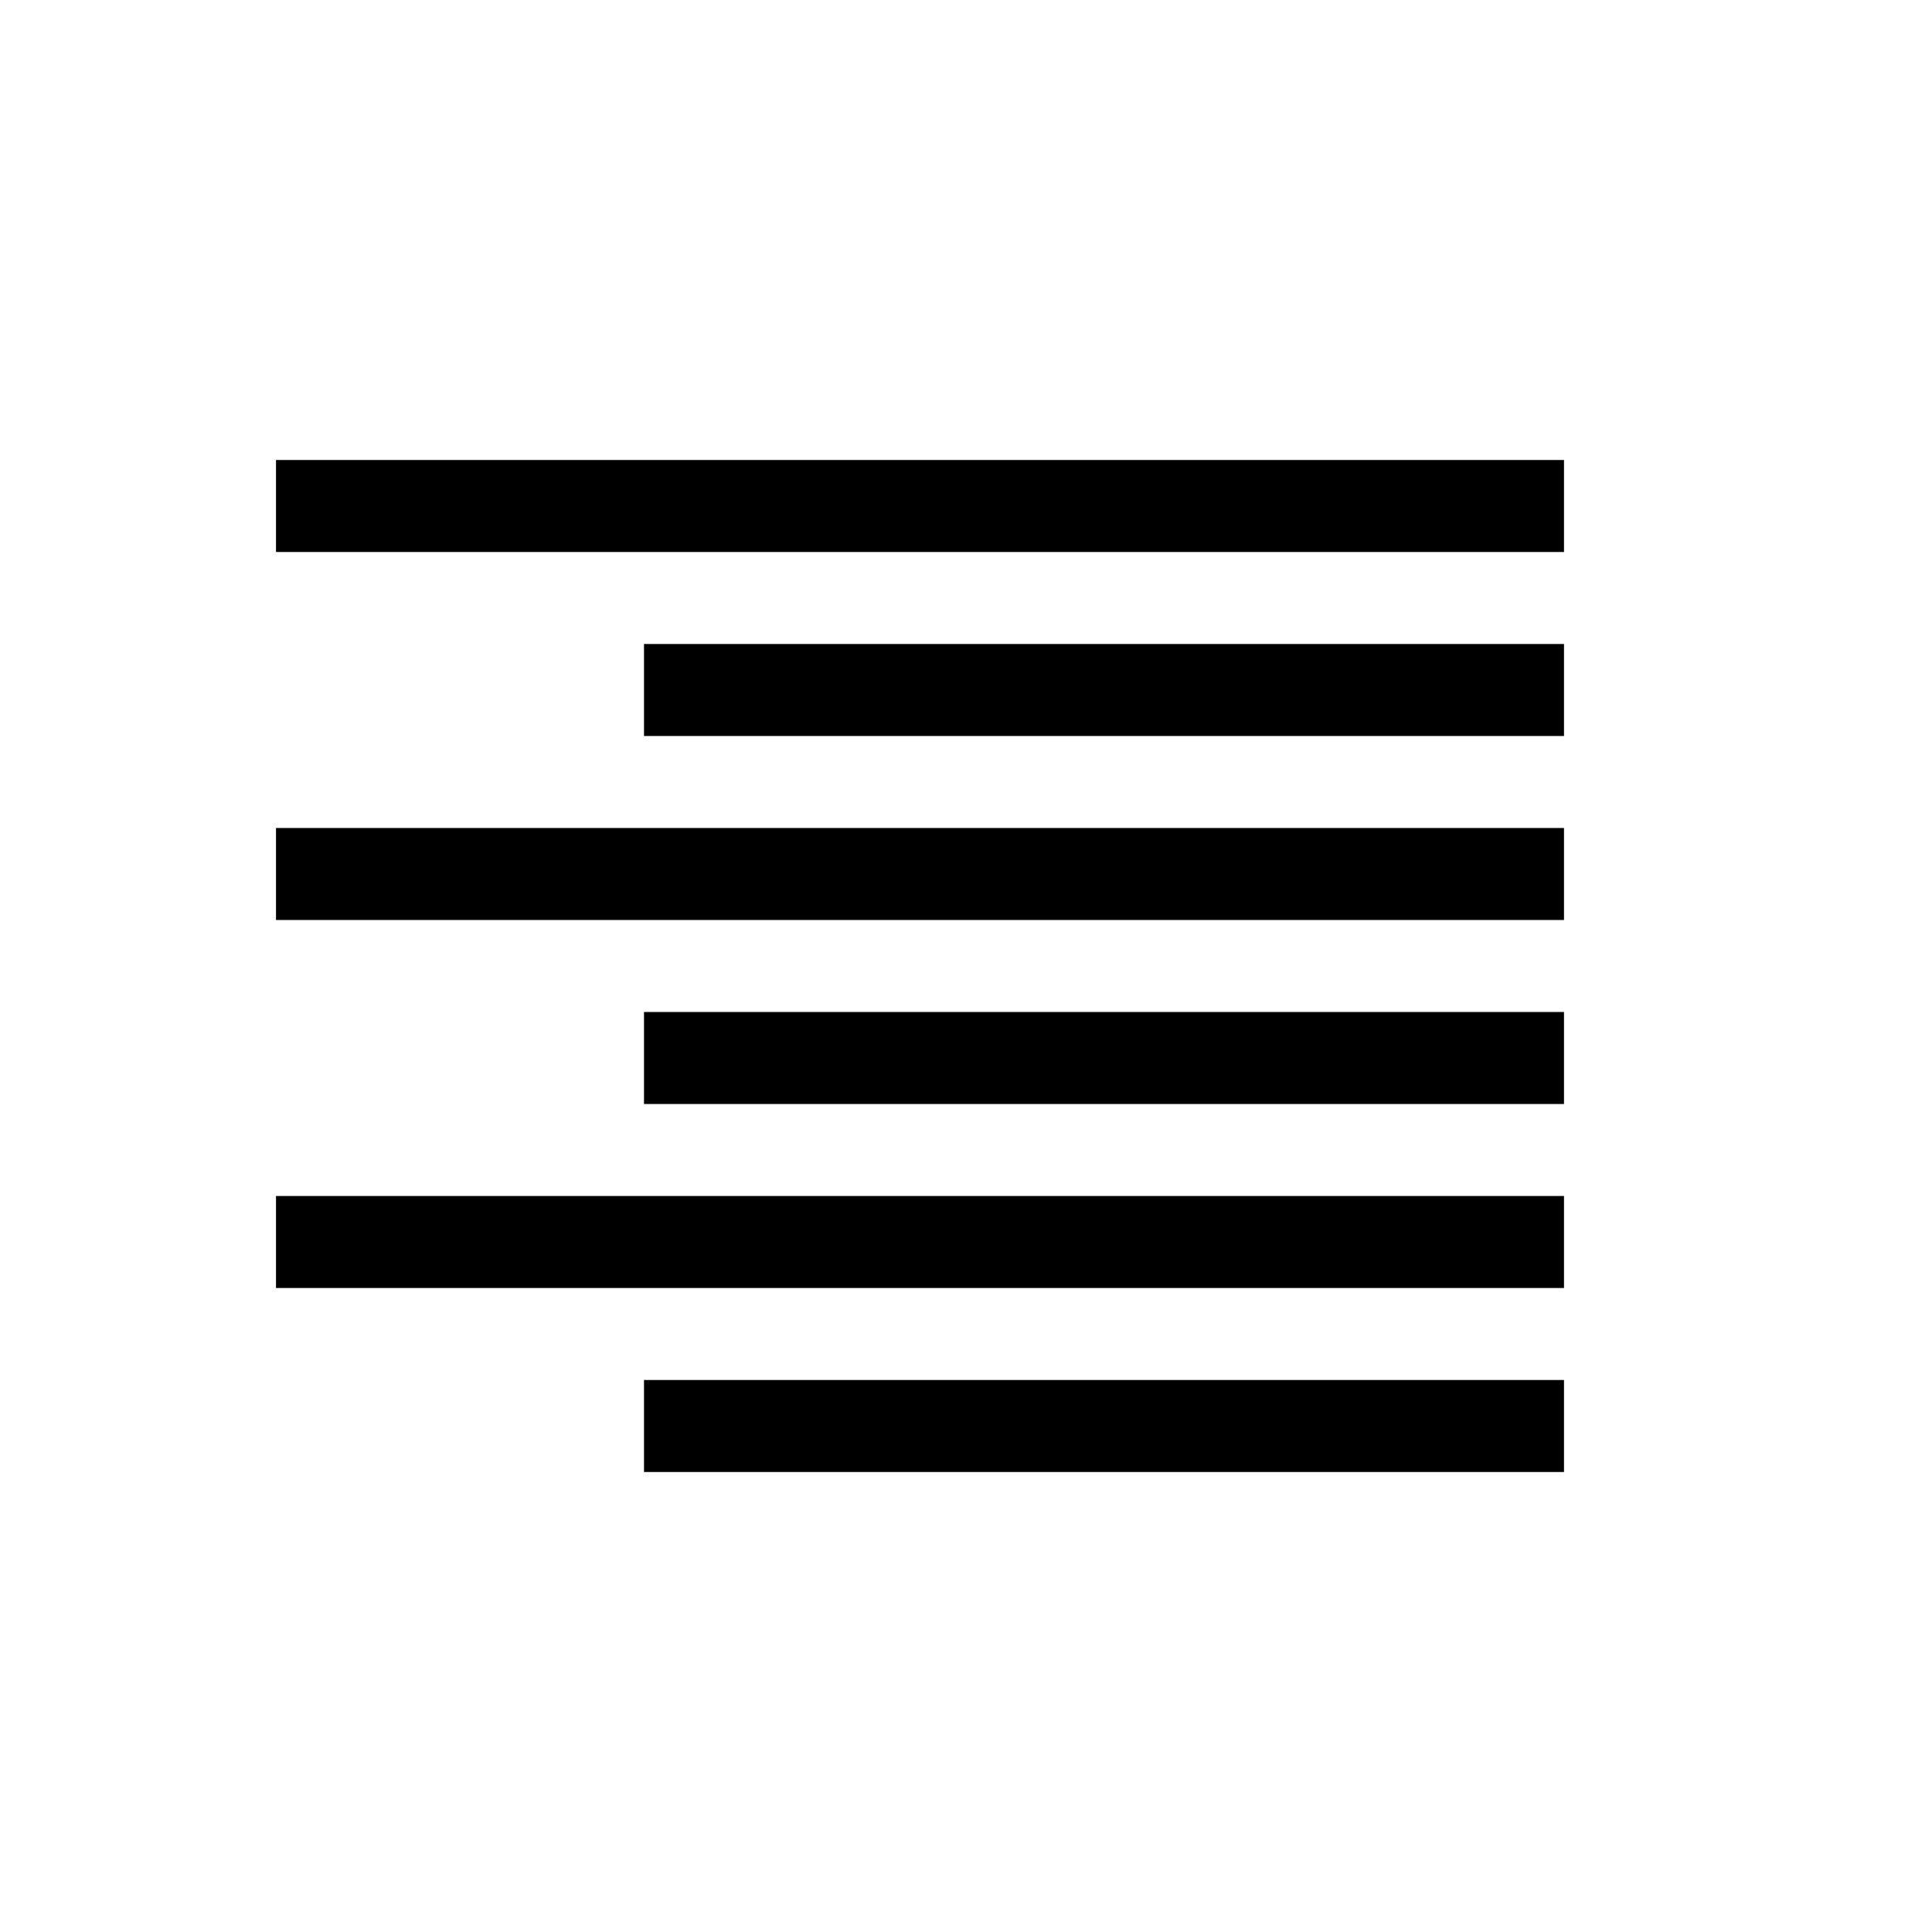
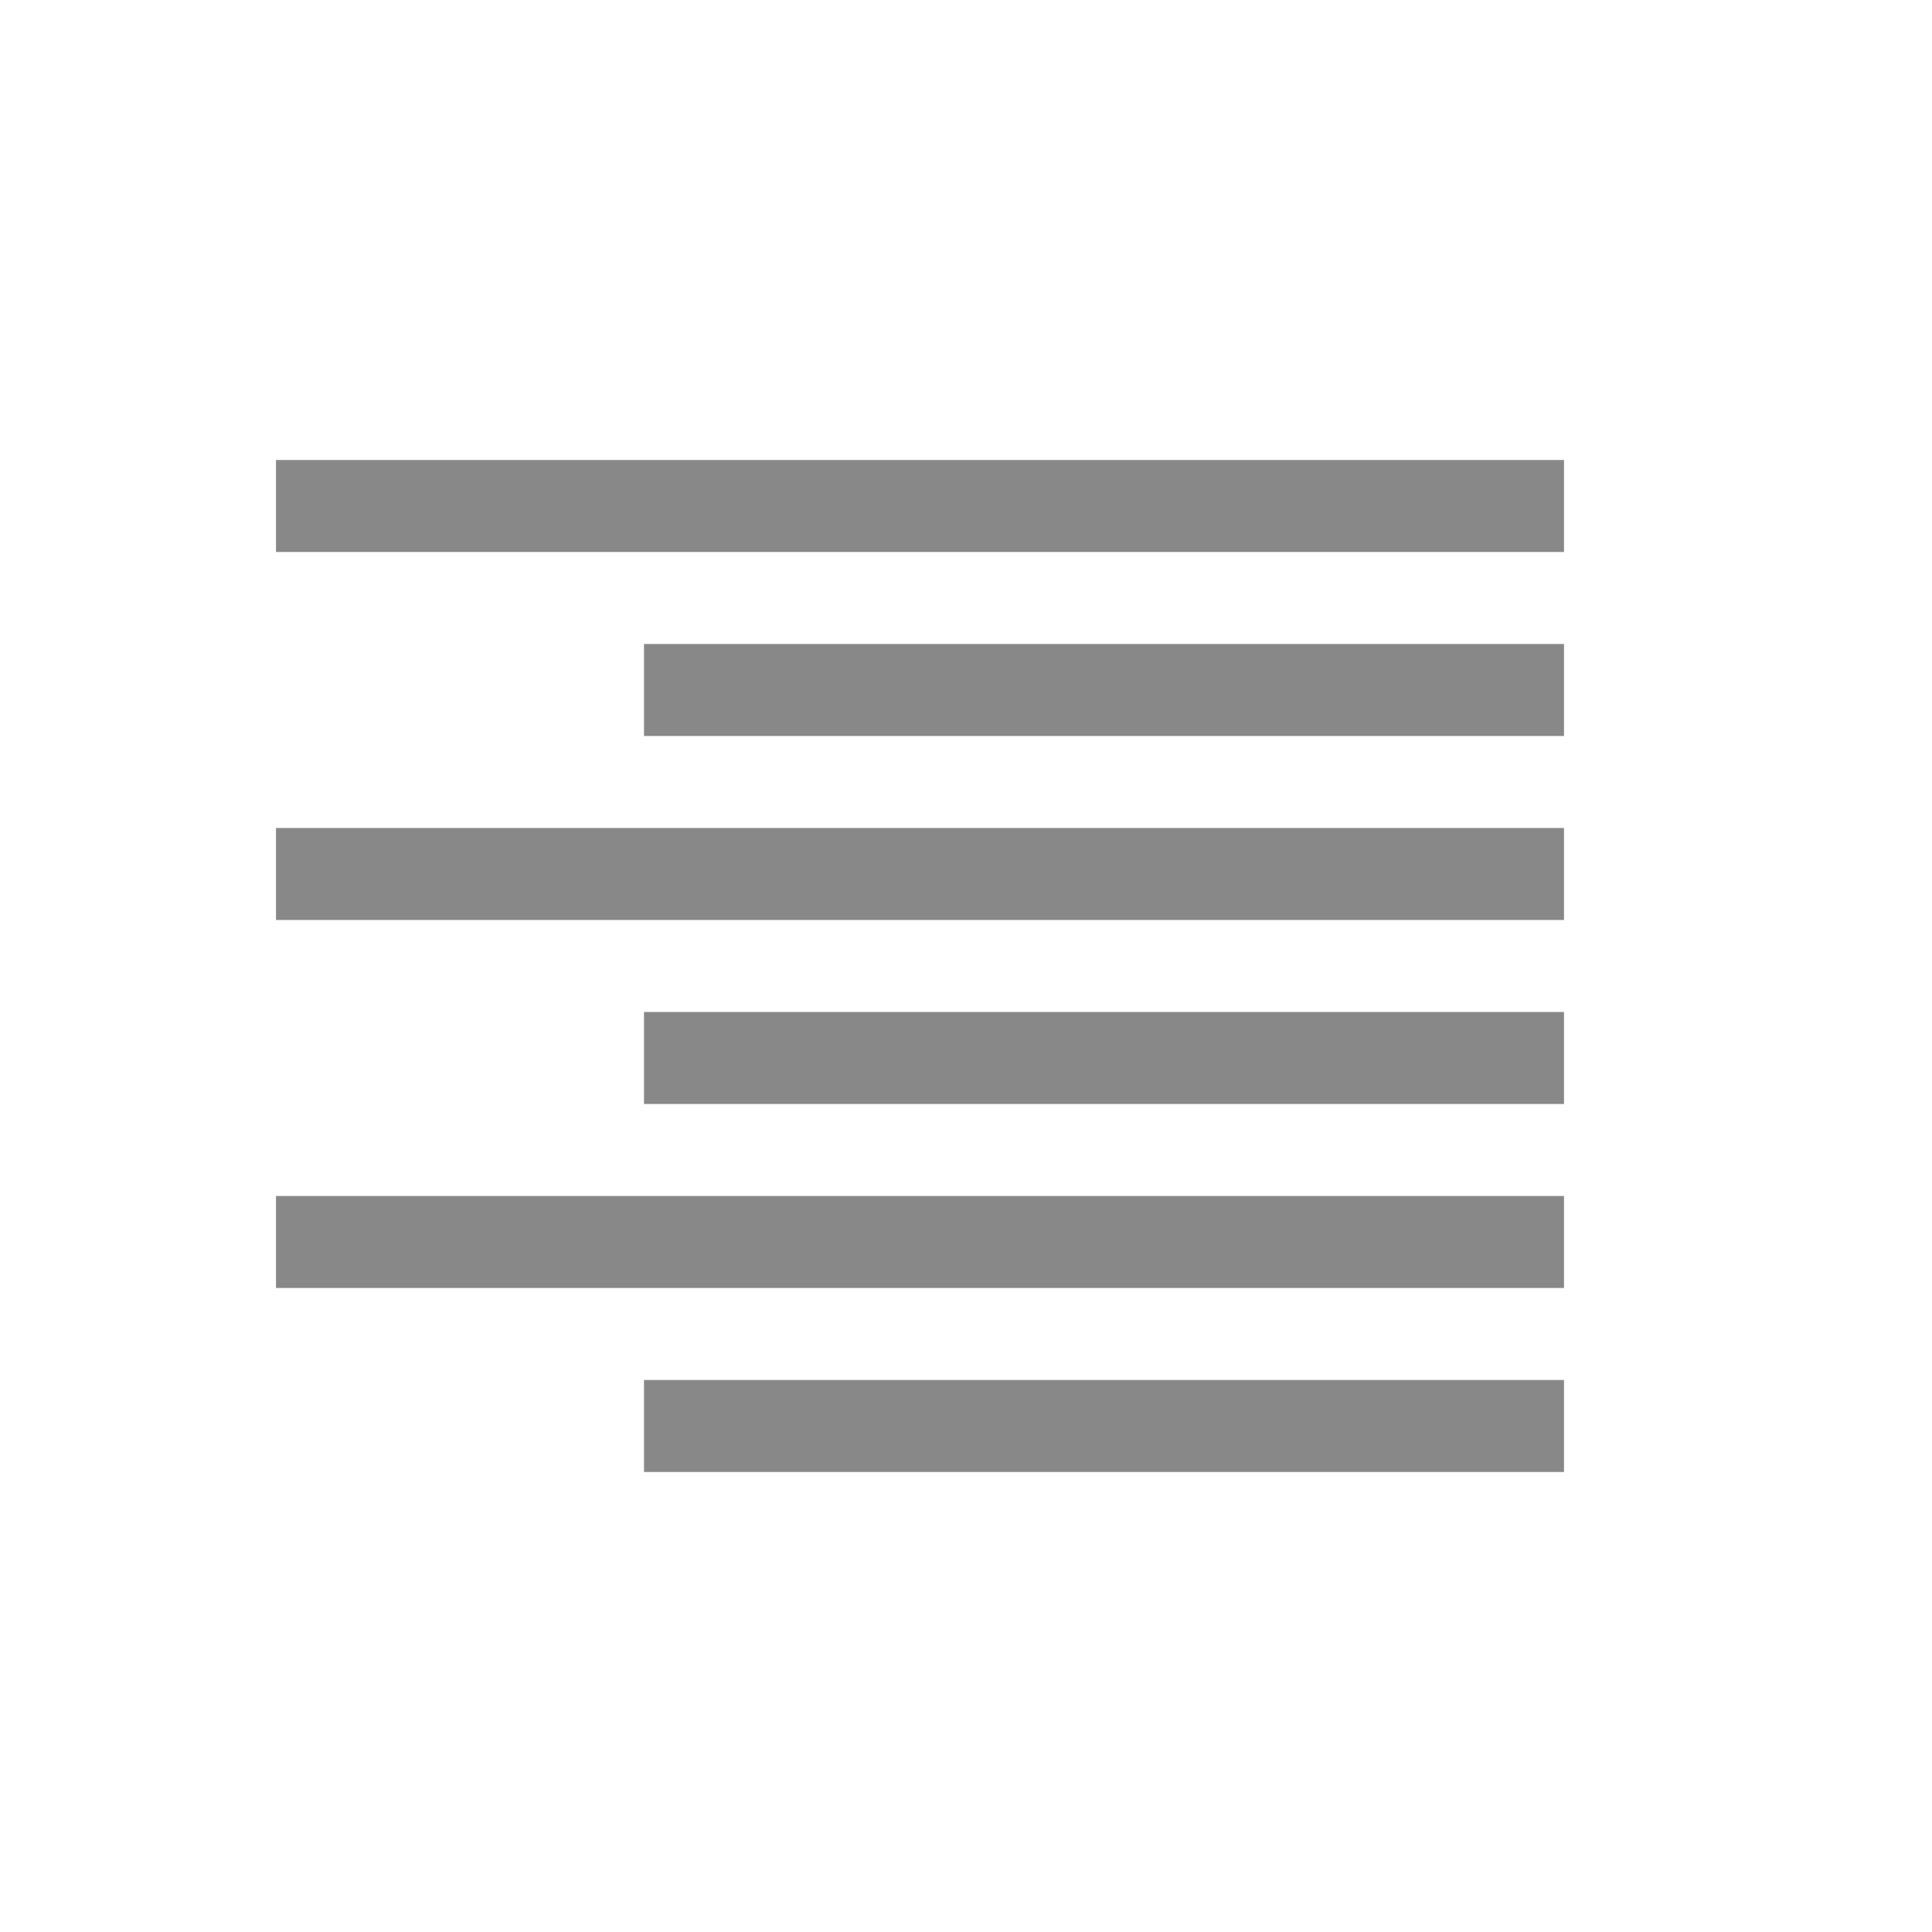
<svg xmlns="http://www.w3.org/2000/svg" version="1.1" x="0px" y="0px" width="21px" height="21px" viewBox="0 0 21 21" overflow="visible" enable-background="new 0 0 21 21" xml:space="preserve">
  <defs>
</defs>
-   <path d="M7,12h10v-1H7V12z M3,14h14v-1H3V14z M7,16h10v-1H7V16z M7,8h10V7H7V8z M3,10h14V9H3V10z M3,5v1h14V5H3z" />
+   <path fill="#888" d="M7,12h10v-1H7V12z M3,14h14v-1H3V14z M7,16h10v-1H7V16z M7,8h10V7H7V8z M3,10h14V9H3V10z M3,5v1h14V5H3z" />
  <rect opacity="0" fill="#4387FD" width="21" height="21" />
</svg>
